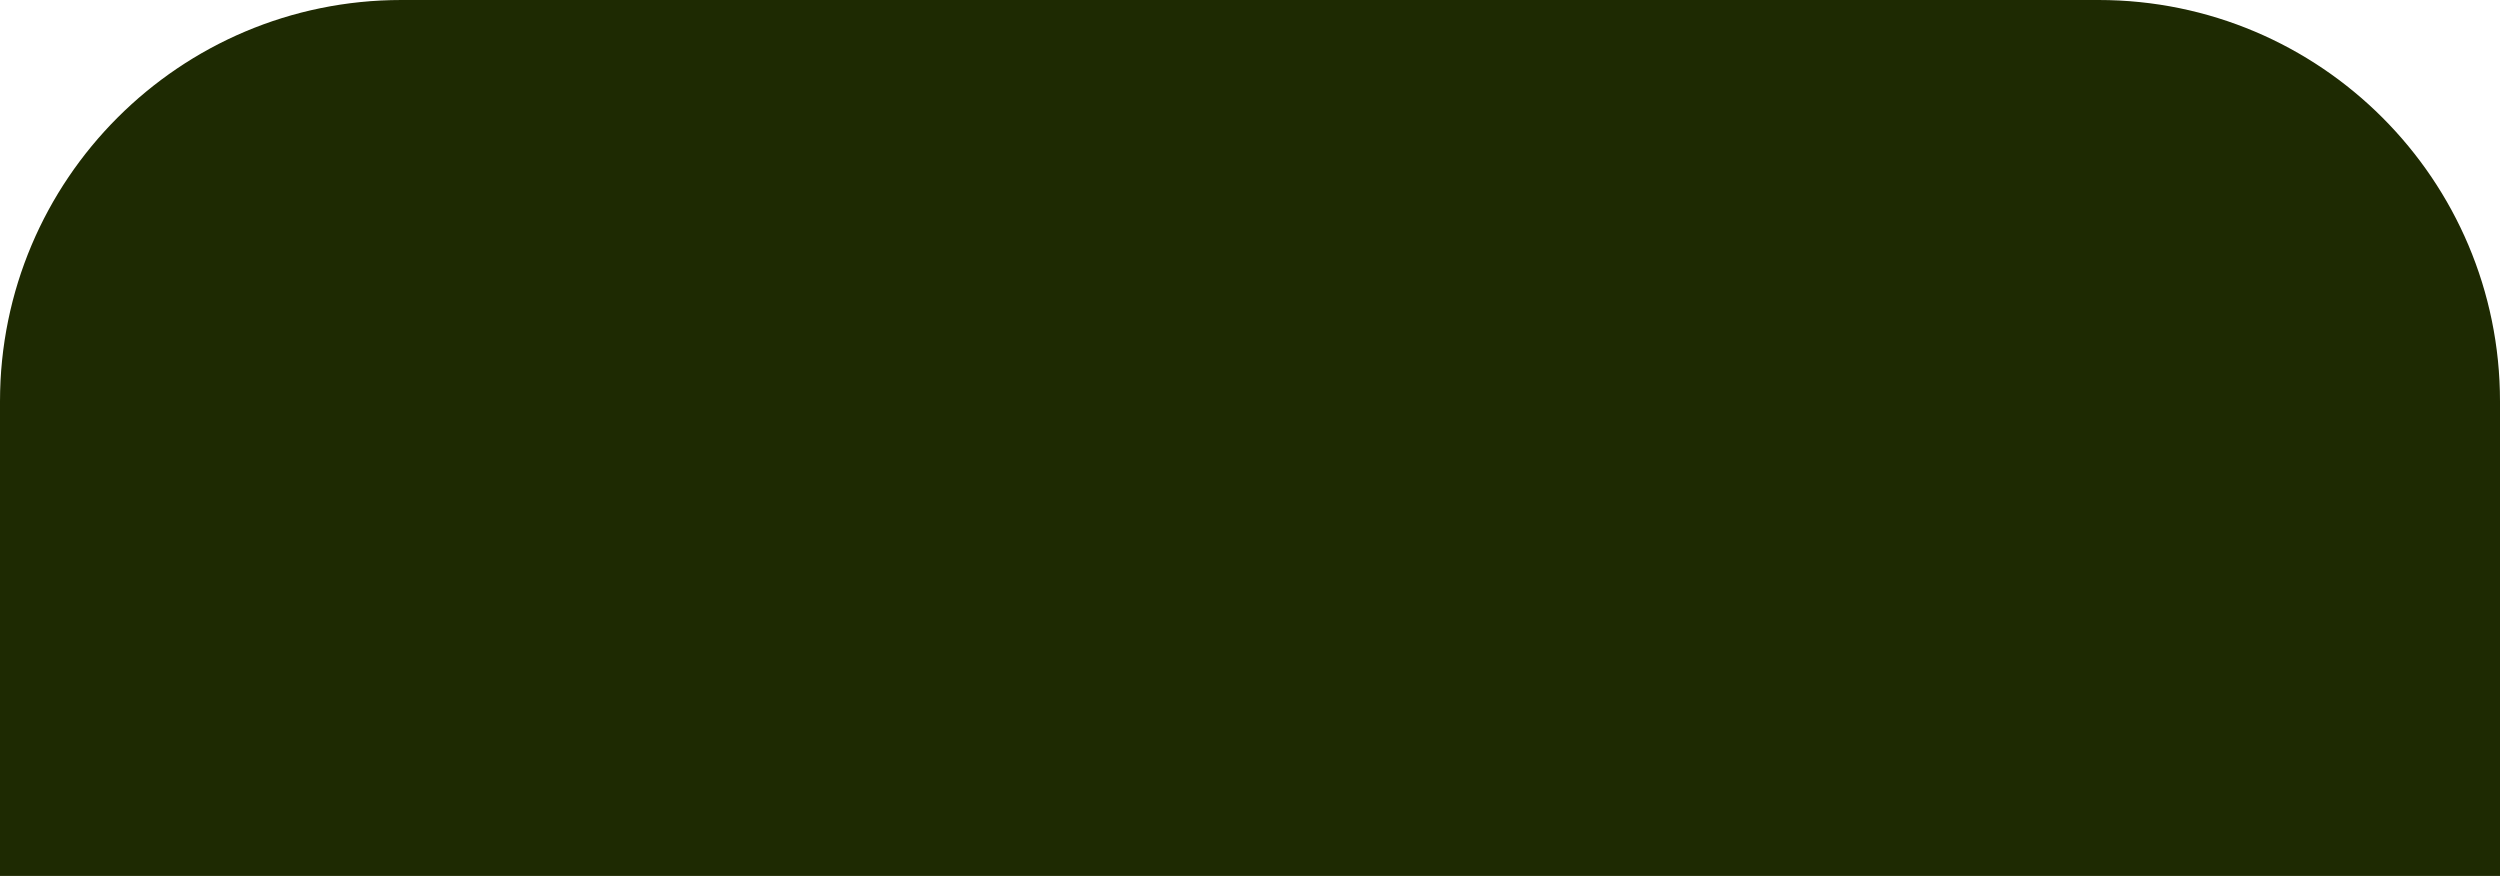
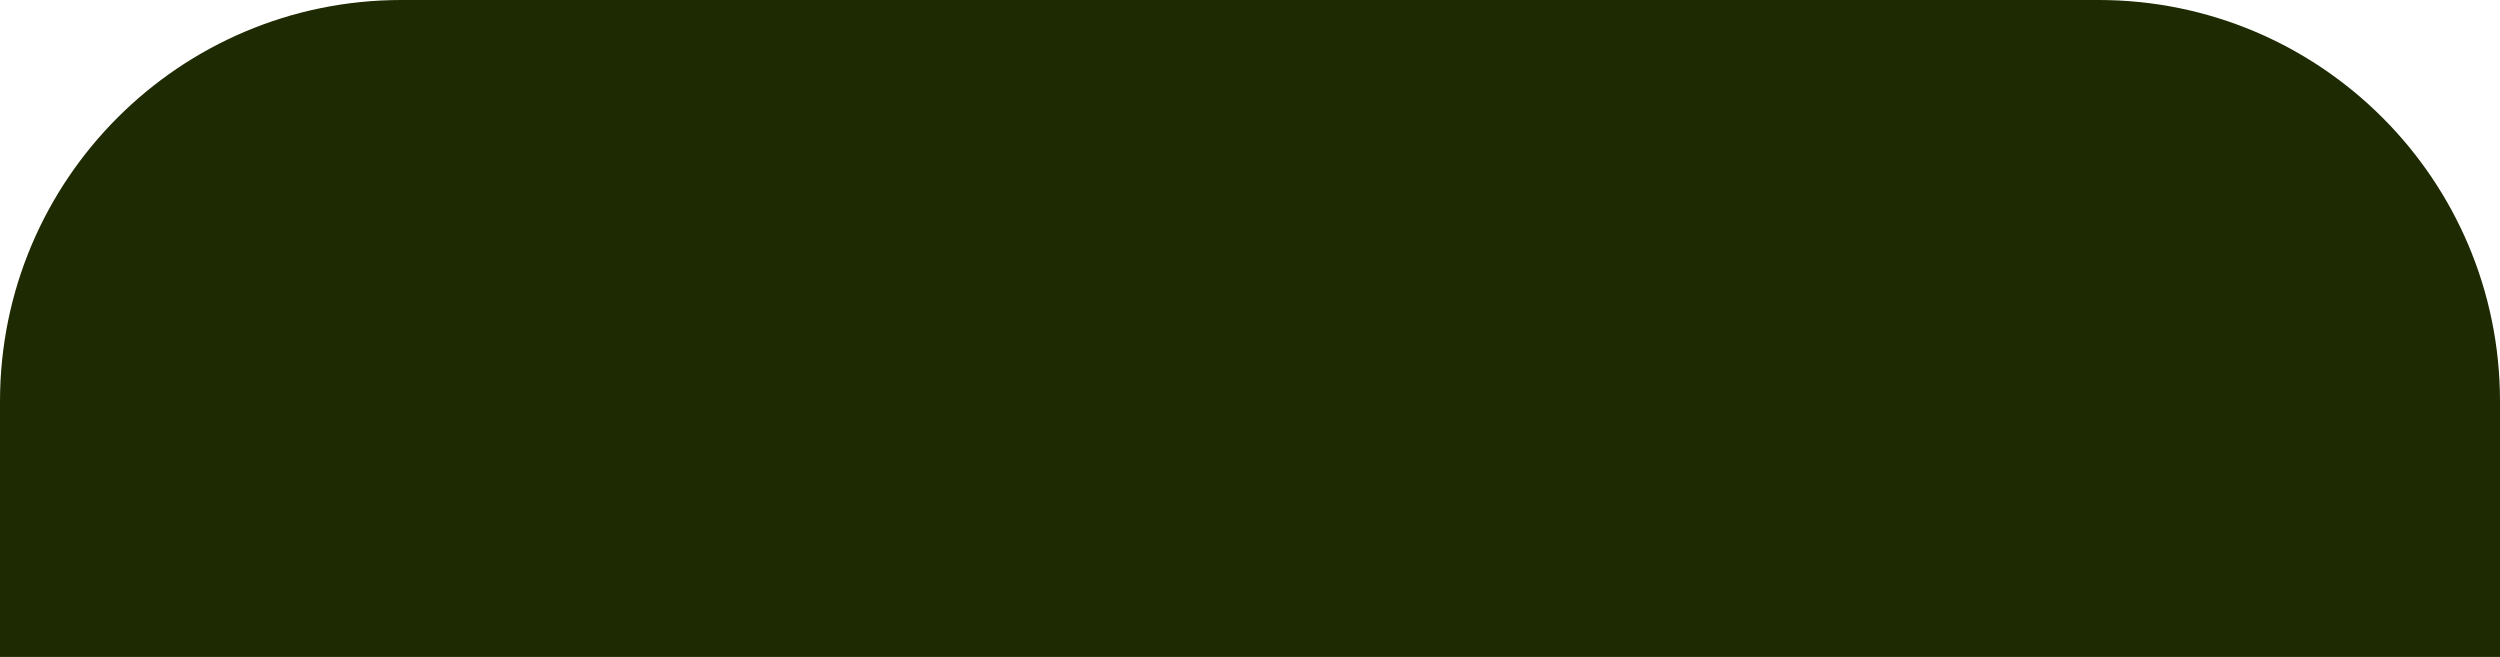
- <svg xmlns="http://www.w3.org/2000/svg" width="137" height="48" viewBox="0 0 137 48" fill="none">
-   <path d="M0 22V48H137V22.001C137 9.851 127.15 0 115 0H22C9.85 0 0 9.85 0 22Z" fill="#1E2A02" />
+ <svg xmlns="http://www.w3.org/2000/svg" width="137" height="36" viewBox="0 0 137 36" fill="none">
+   <path d="M0 22V36H137V21.998C137 9.848 127.15 0 115 0H22C9.85 0 0 9.85 0 22Z" fill="#1E2A02" />
</svg>
